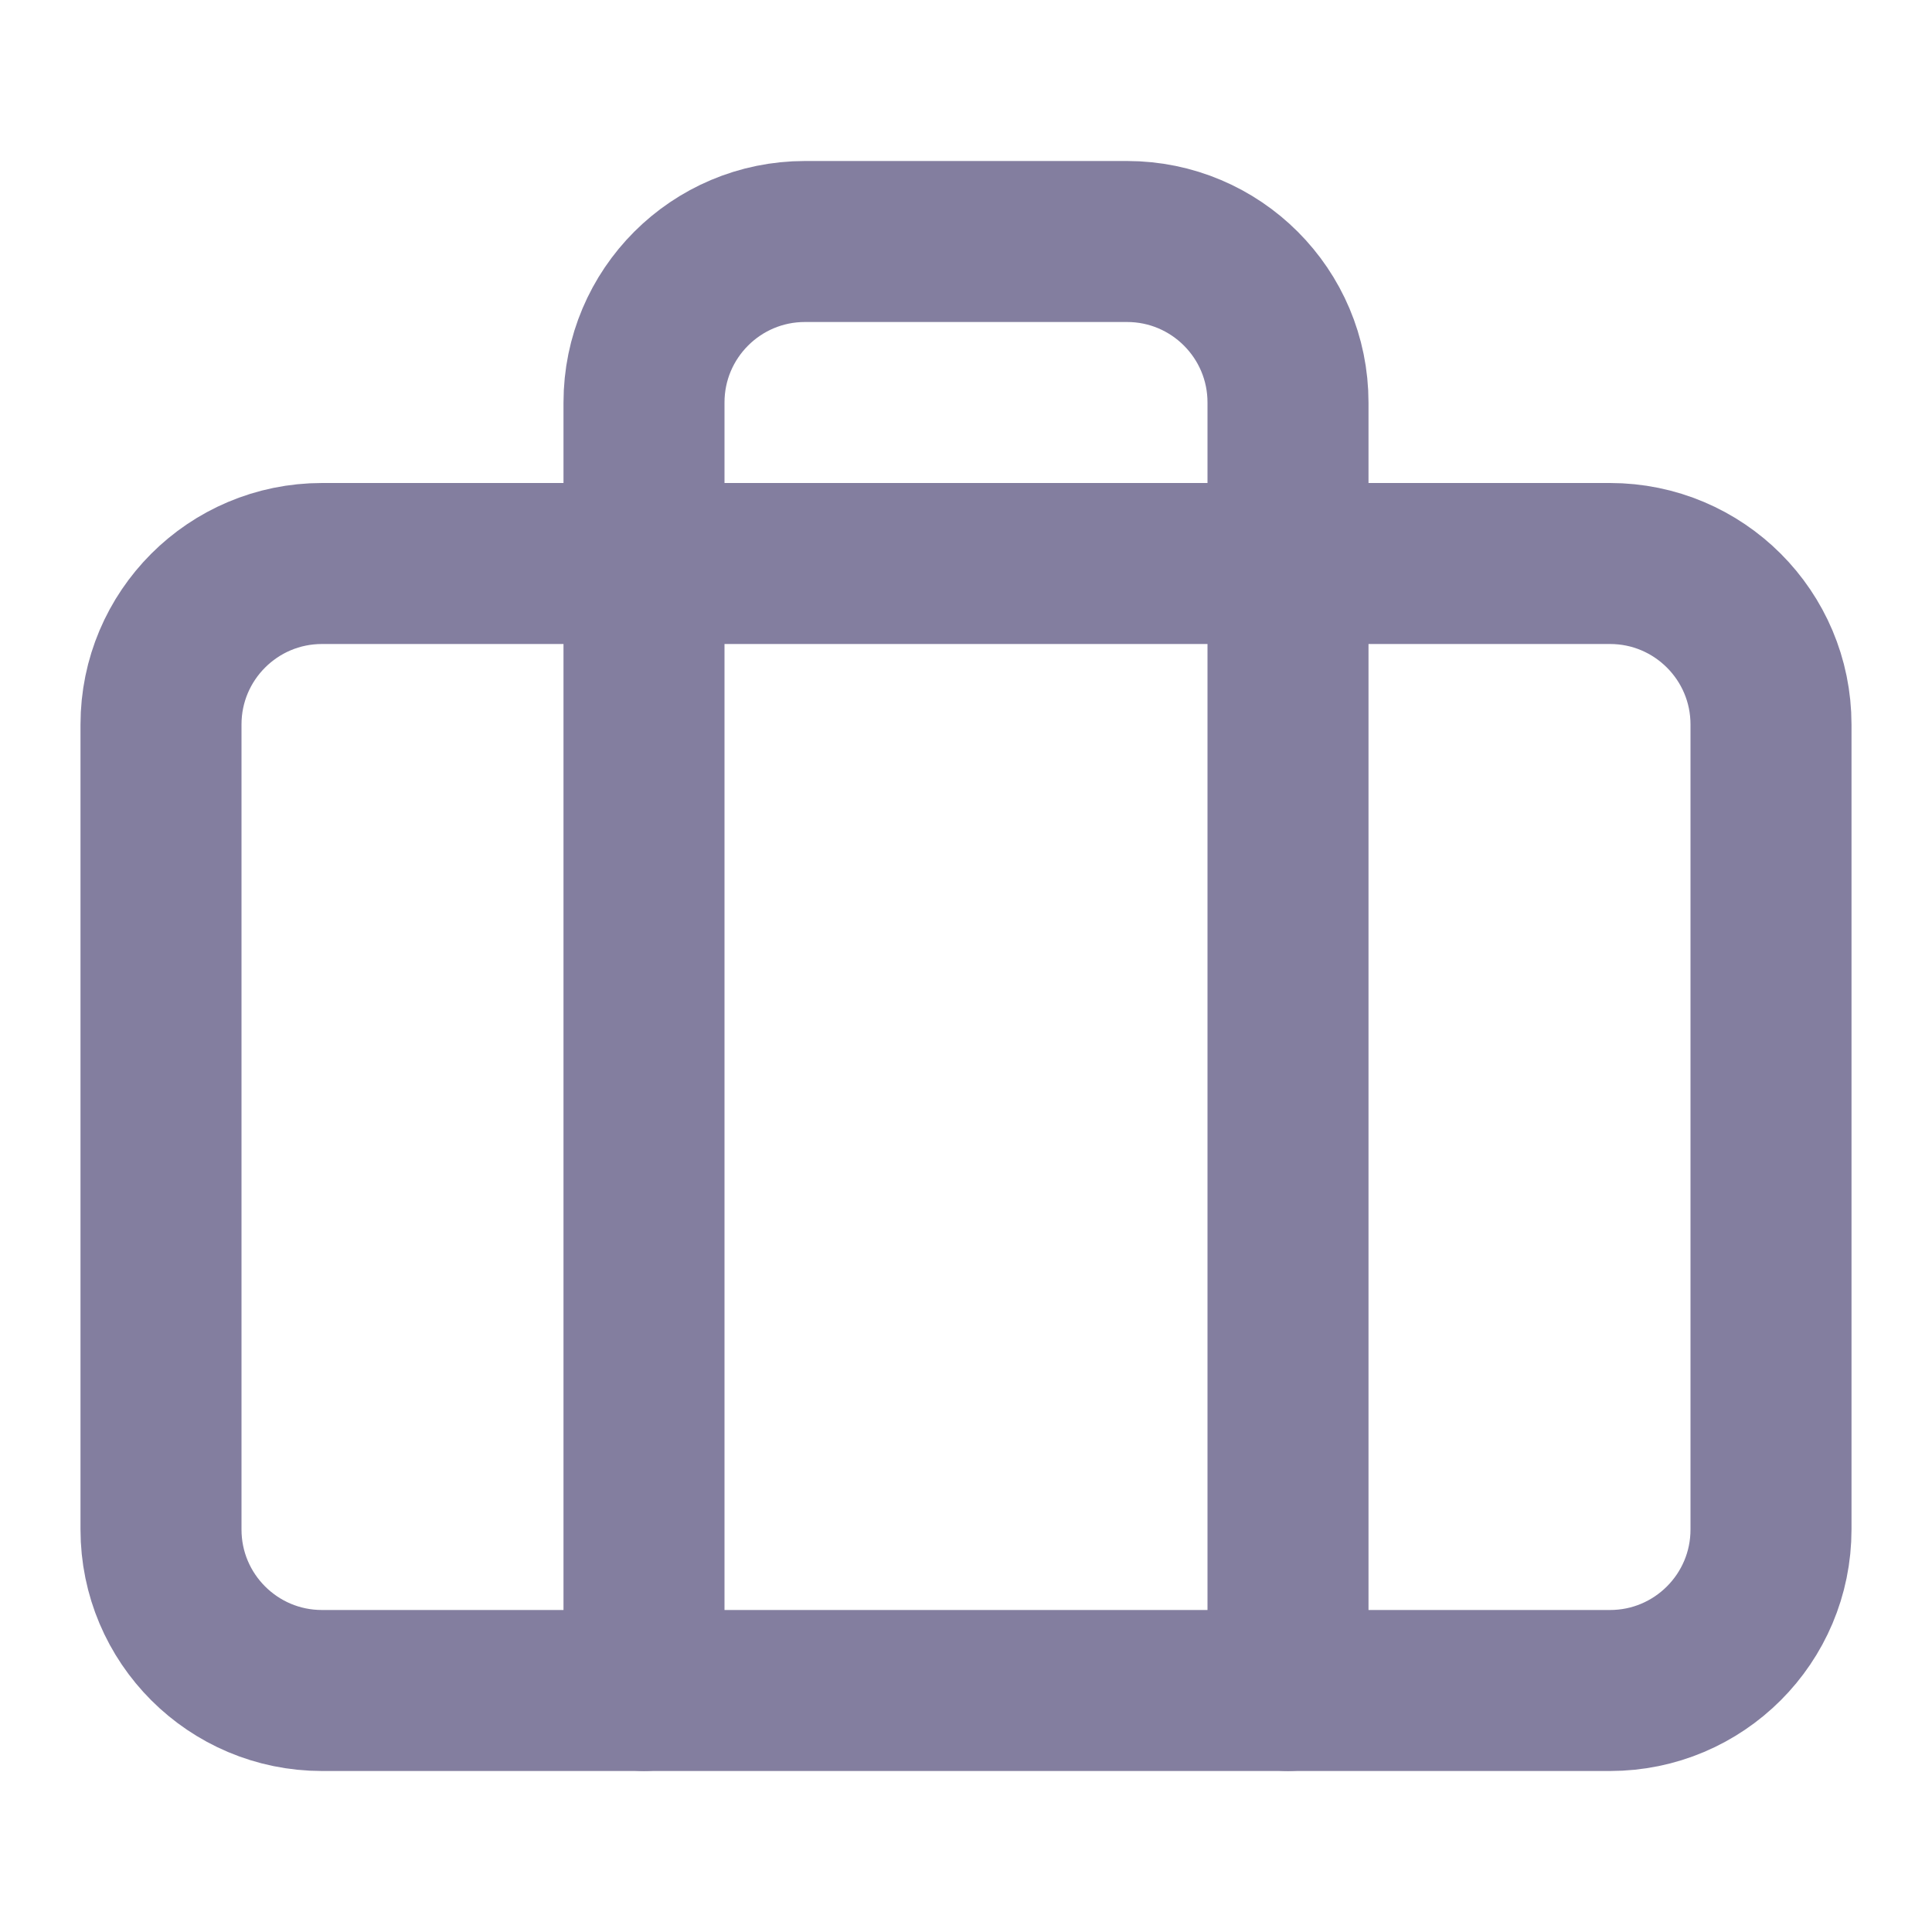
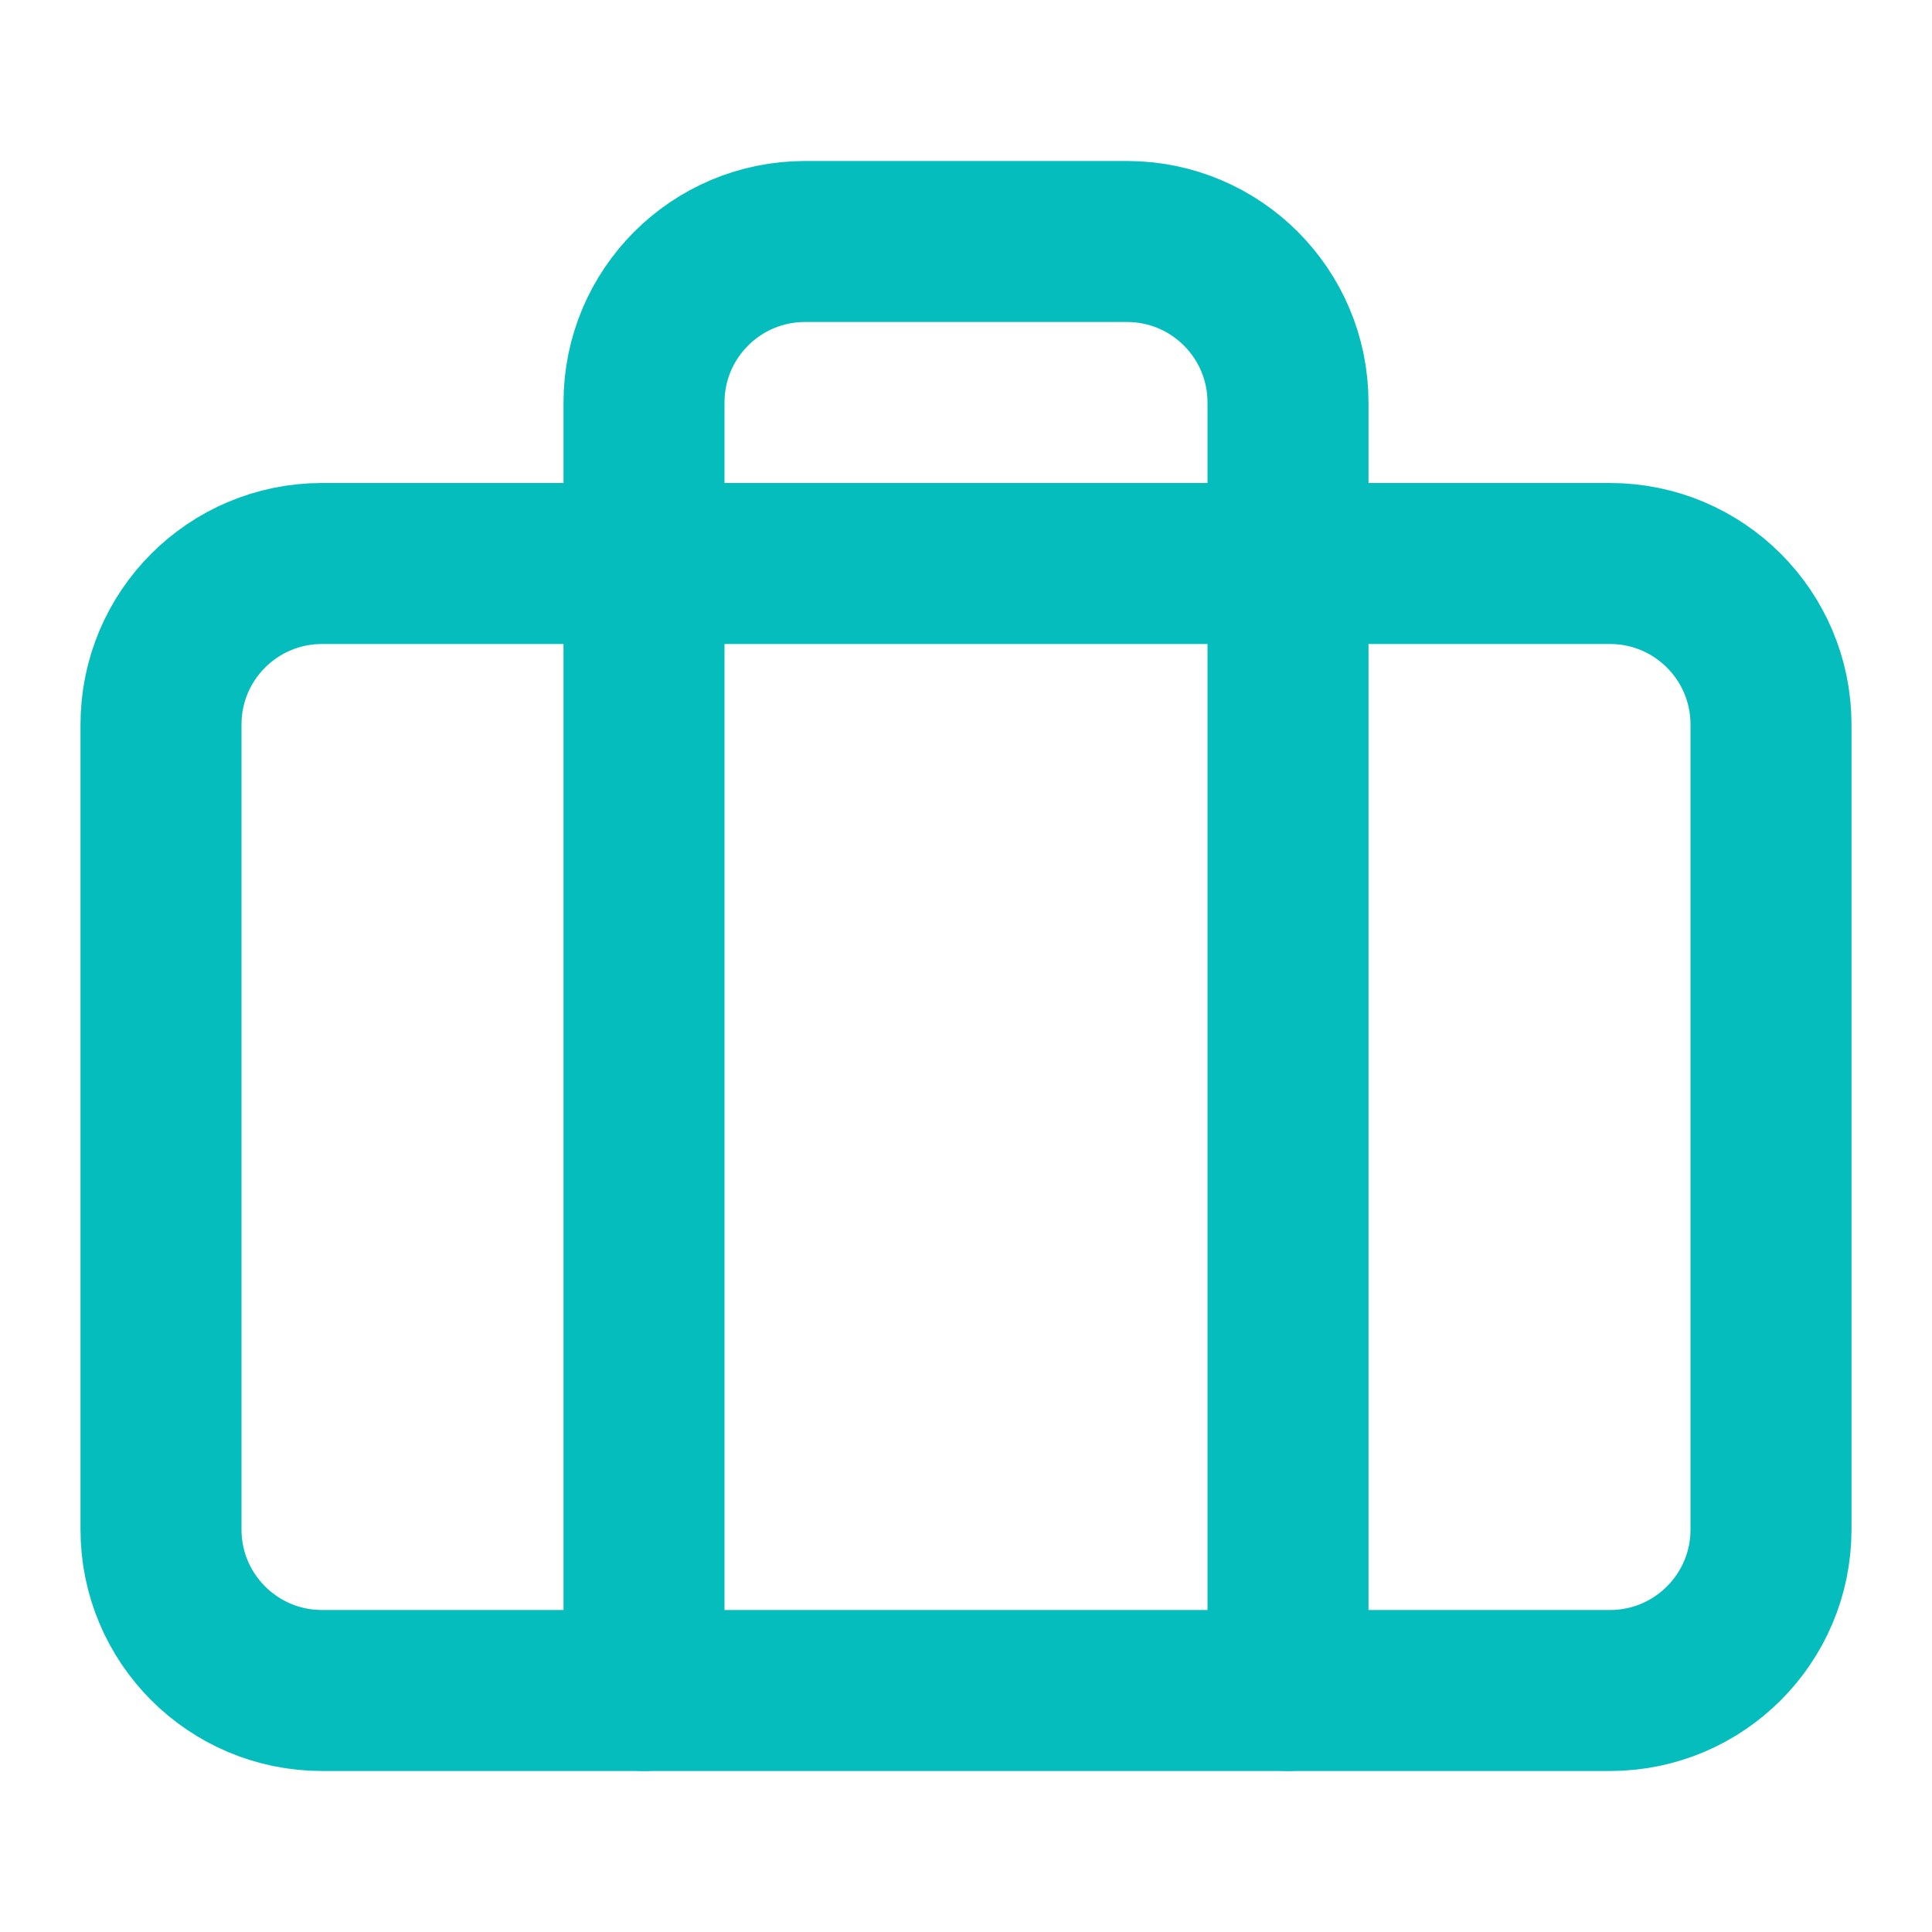
- <svg xmlns="http://www.w3.org/2000/svg" width="24" height="24" viewBox="0 0 24 24" fill="none" stroke="#837E9F" stroke-width="2" stroke-linecap="round" stroke-linejoin="round" class="feather feather-briefcase">
+ <svg xmlns="http://www.w3.org/2000/svg" width="24" height="24" viewBox="0 0 24 24" fill="none" stroke="#06bdbd" stroke-width="2" stroke-linecap="round" stroke-linejoin="round" class="feather feather-briefcase">
  <rect x="2" y="7" width="20" height="14" rx="2" ry="2" />
  <path d="M16 21V5a2 2 0 0 0-2-2h-4a2 2 0 0 0-2 2v16" />
</svg>
